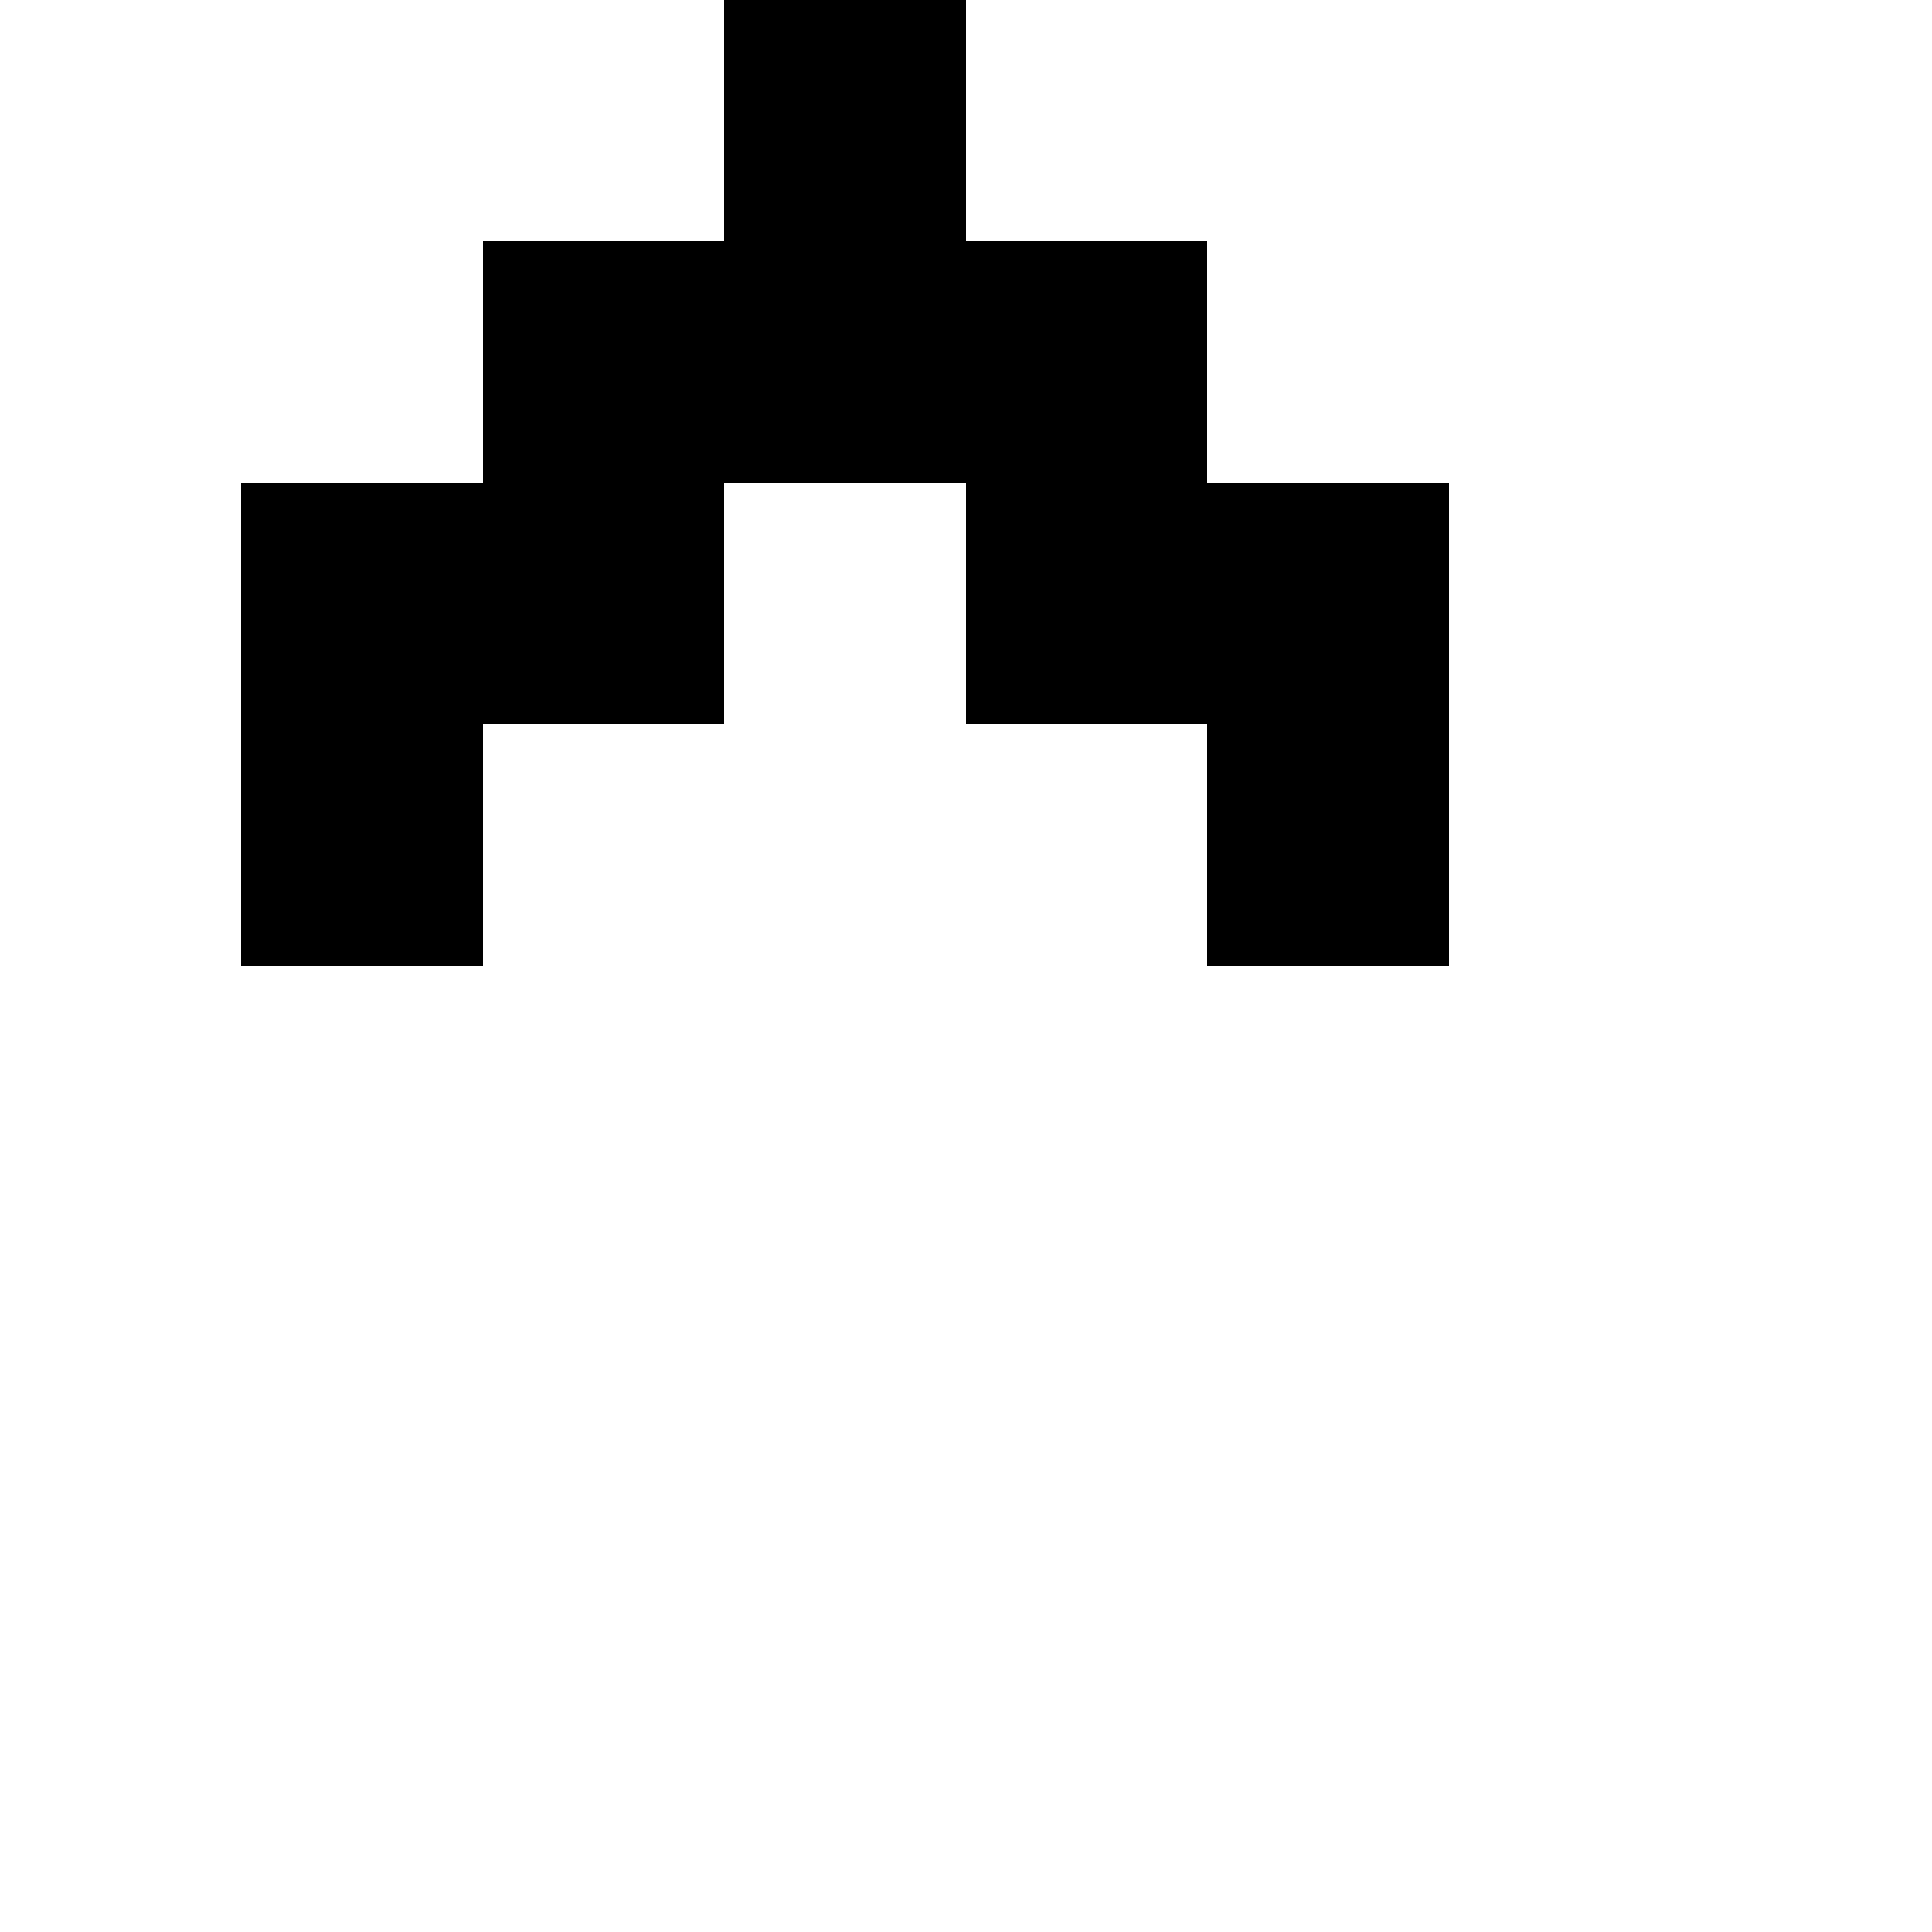
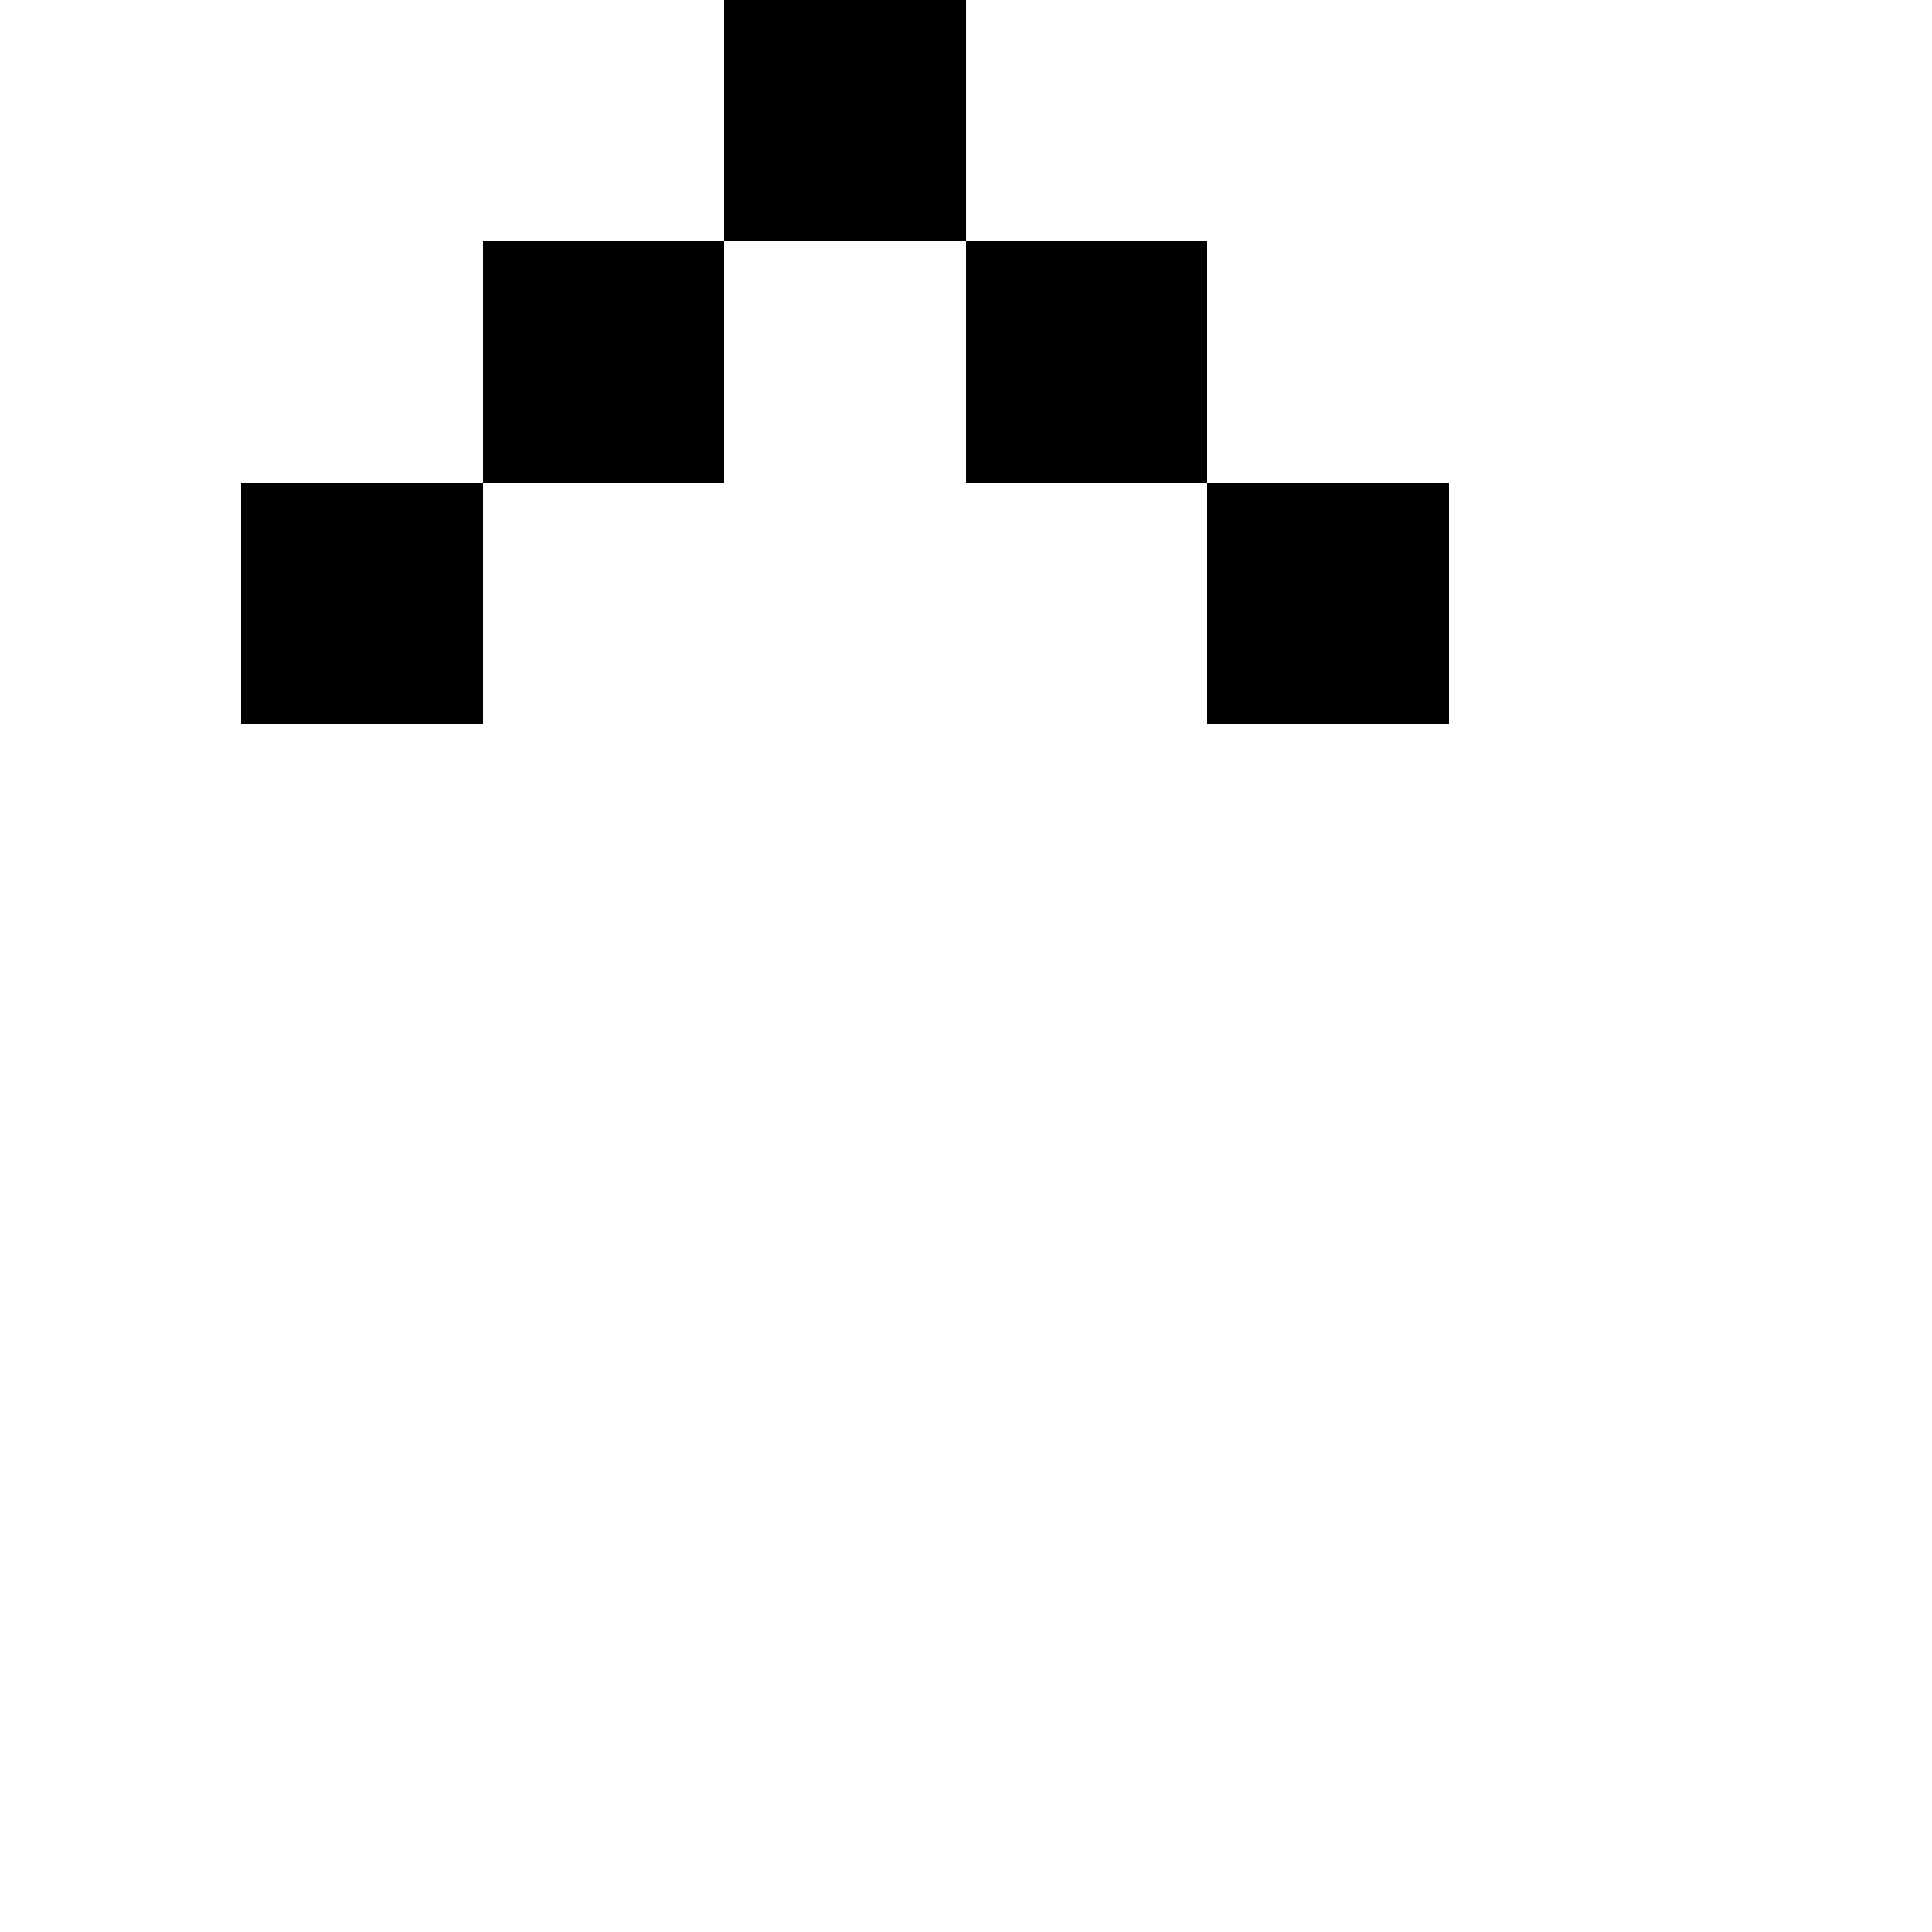
<svg xmlns="http://www.w3.org/2000/svg" baseProfile="full" height="32px" version="1.1" width="32px">
  <defs />
  <rect fill="rgb(0,0,0)" height="4px" shape-rendering="crispEdges" width="4px" x="4px" y="8px" />
-   <rect fill="rgb(0,0,0)" height="4px" shape-rendering="crispEdges" width="4px" x="4px" y="12px" />
  <rect fill="rgb(0,0,0)" height="4px" shape-rendering="crispEdges" width="4px" x="8px" y="4px" />
-   <rect fill="rgb(0,0,0)" height="4px" shape-rendering="crispEdges" width="4px" x="8px" y="8px" />
  <rect fill="rgb(0,0,0)" height="4px" shape-rendering="crispEdges" width="4px" x="12px" y="0px" />
-   <rect fill="rgb(0,0,0)" height="4px" shape-rendering="crispEdges" width="4px" x="12px" y="4px" />
  <rect fill="rgb(0,0,0)" height="4px" shape-rendering="crispEdges" width="4px" x="16px" y="4px" />
-   <rect fill="rgb(0,0,0)" height="4px" shape-rendering="crispEdges" width="4px" x="16px" y="8px" />
  <rect fill="rgb(0,0,0)" height="4px" shape-rendering="crispEdges" width="4px" x="20px" y="8px" />
-   <rect fill="rgb(0,0,0)" height="4px" shape-rendering="crispEdges" width="4px" x="20px" y="12px" />
</svg>
